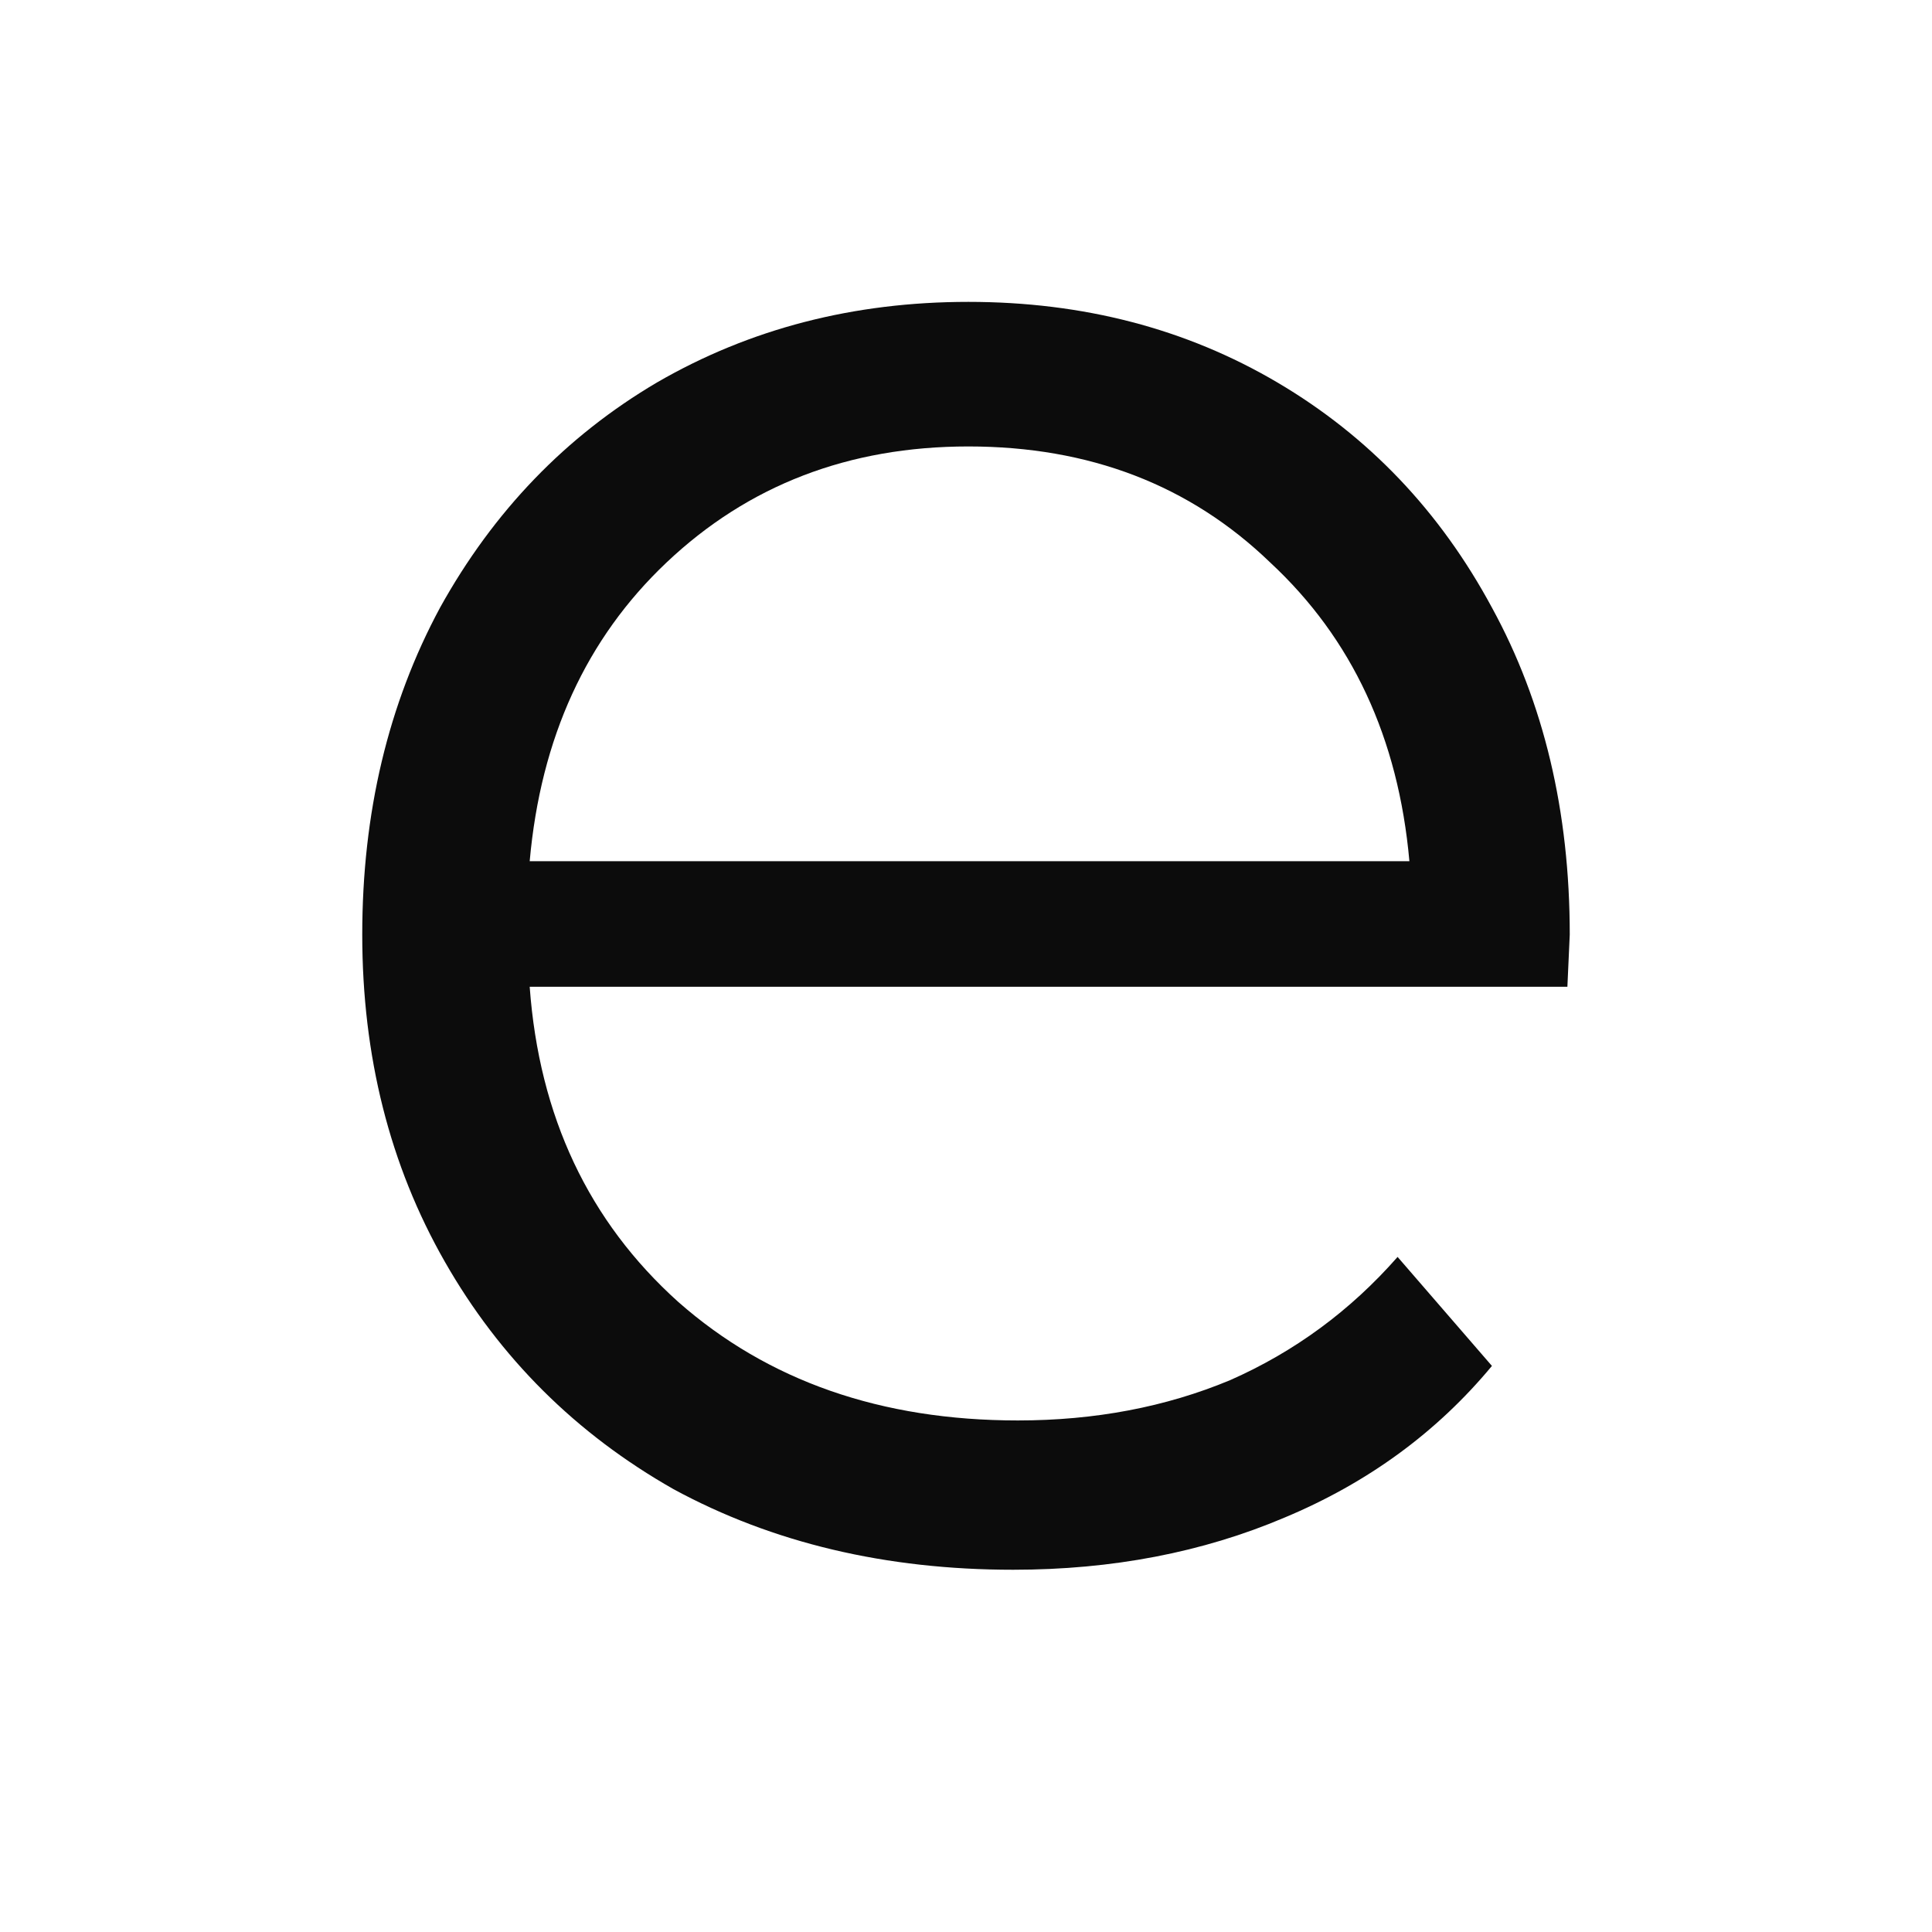
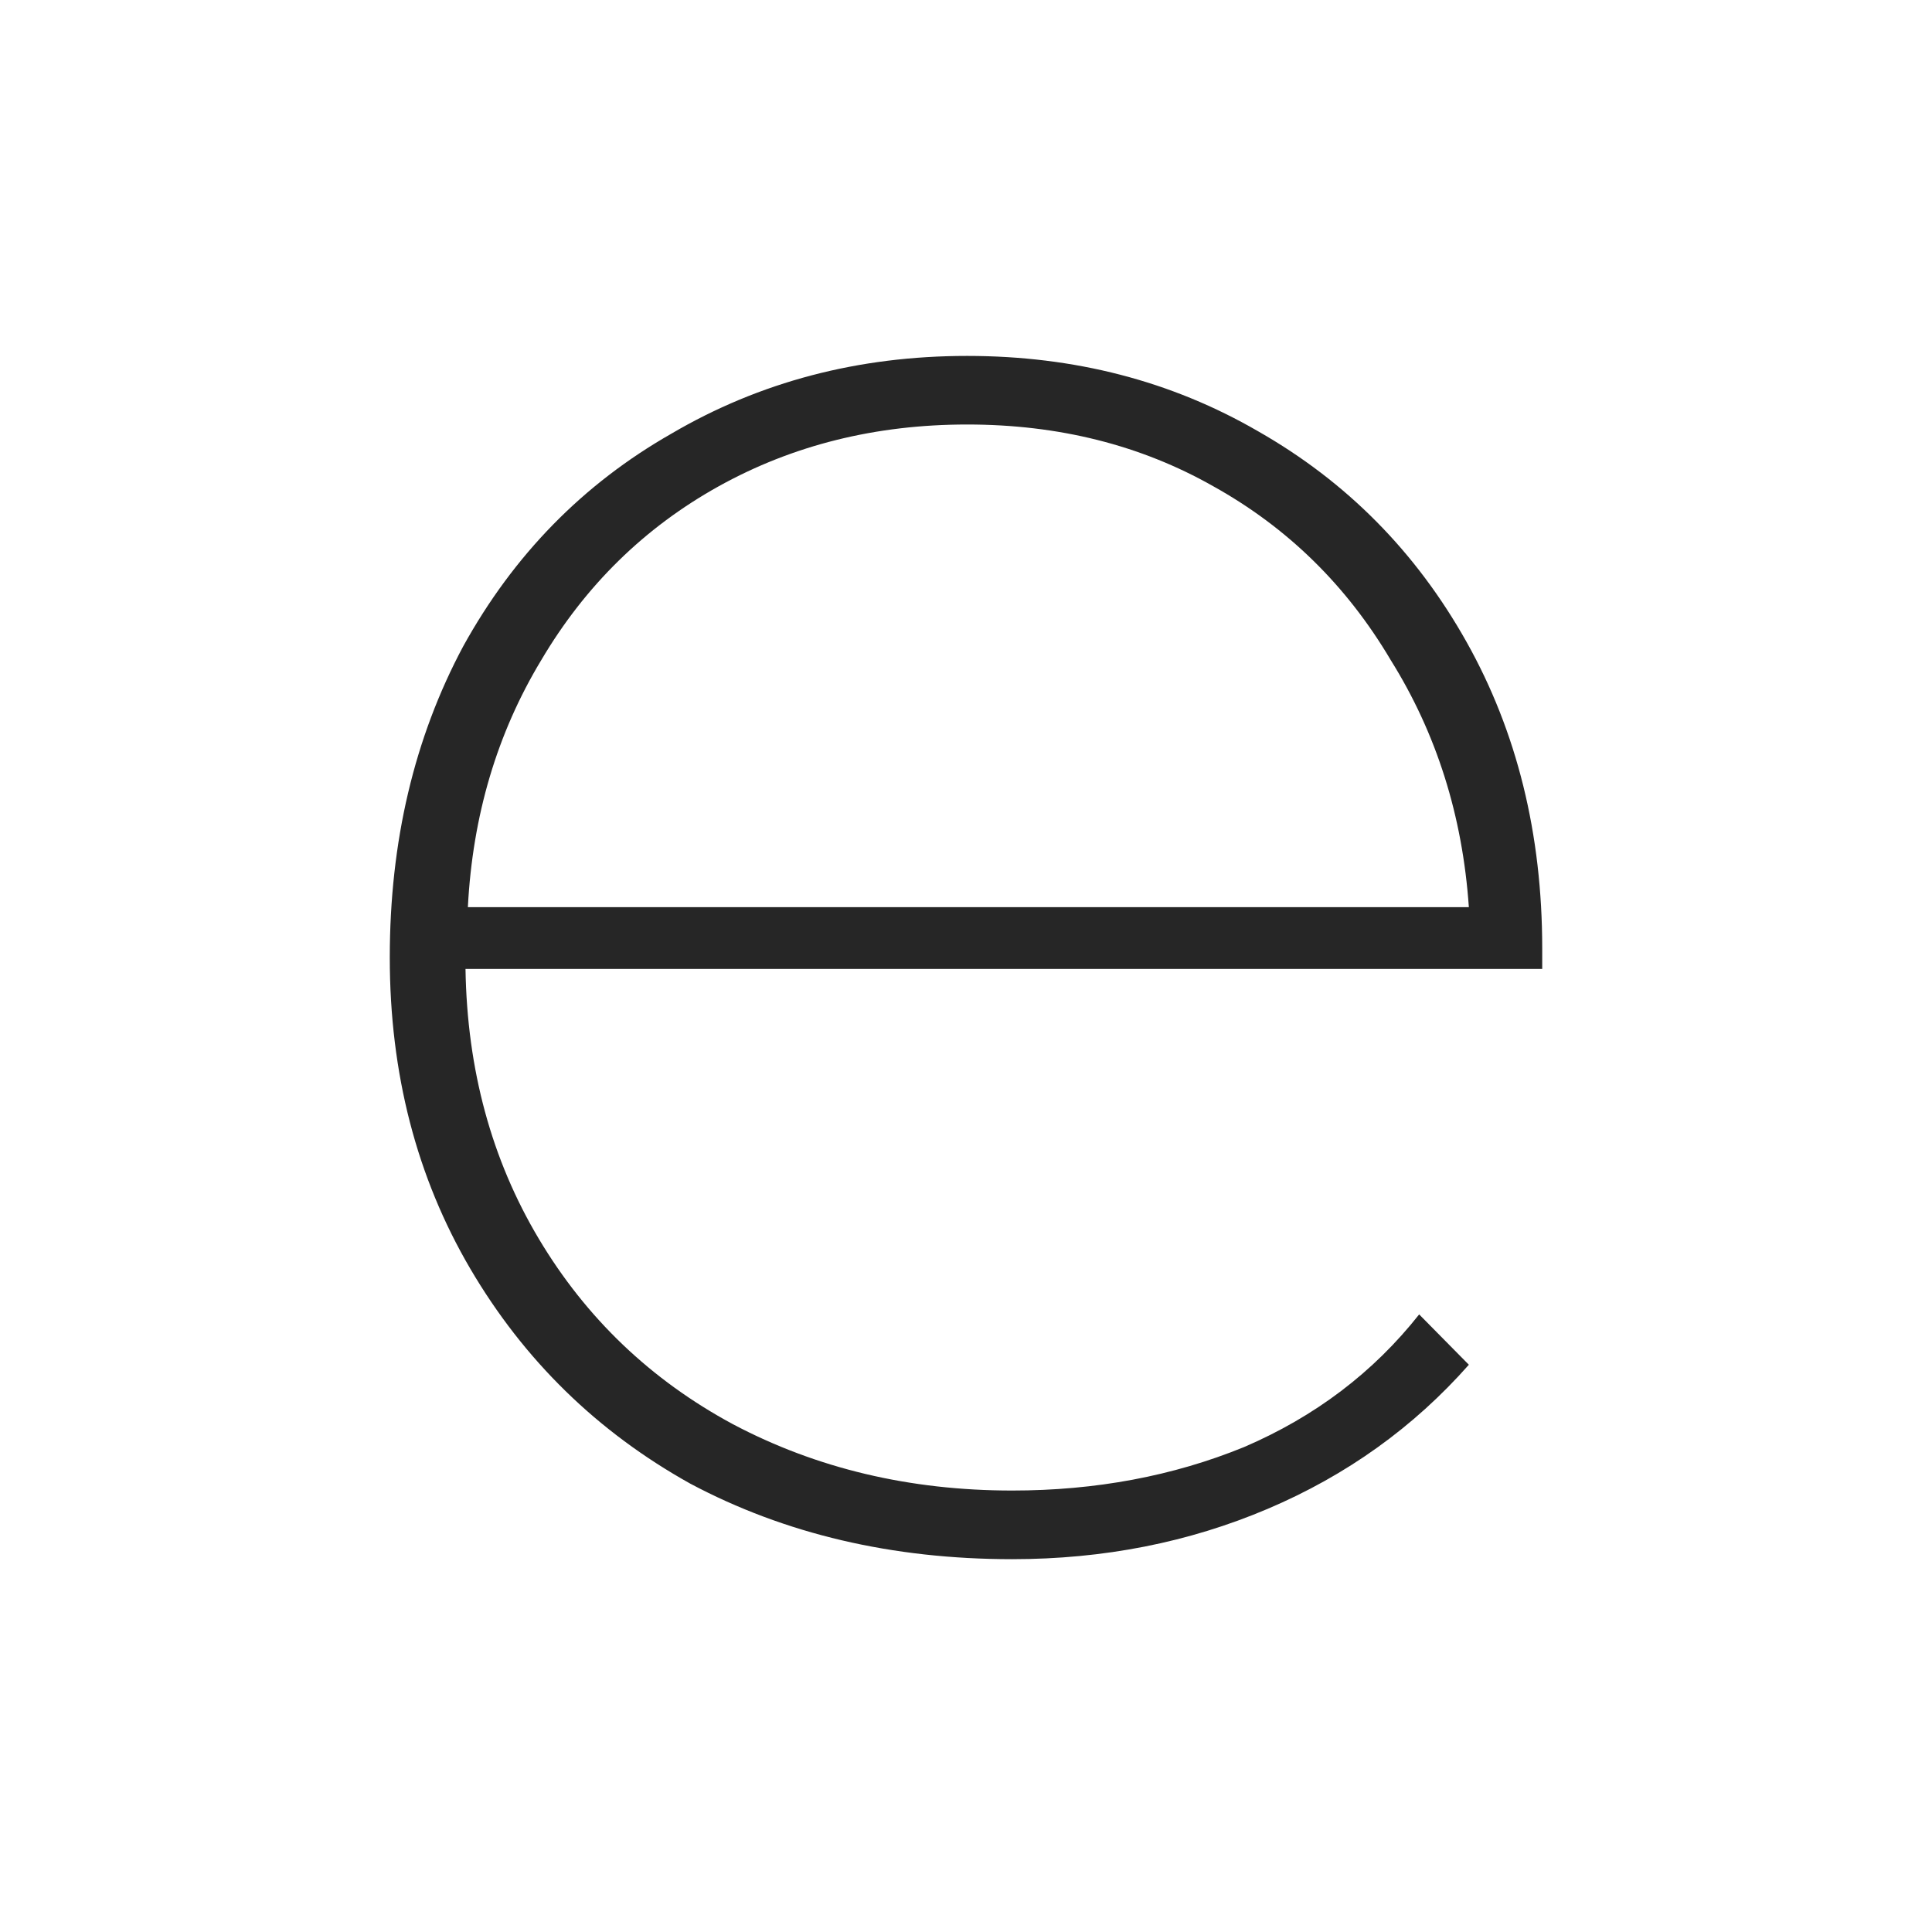
<svg xmlns="http://www.w3.org/2000/svg" width="36" height="36" viewBox="0 0 36 36" fill="none">
-   <path d="M29.206 18.387H9.87C10.046 20.801 10.969 22.759 12.639 24.26C14.309 25.732 16.418 26.468 18.967 26.468C20.402 26.468 21.721 26.218 22.922 25.717C24.123 25.187 25.163 24.422 26.042 23.421L27.8 25.452C26.774 26.689 25.485 27.631 23.933 28.279C22.409 28.926 20.725 29.25 18.879 29.25C16.506 29.25 14.396 28.75 12.551 27.749C10.734 26.718 9.313 25.305 8.288 23.509C7.263 21.714 6.75 19.682 6.75 17.415C6.75 15.149 7.233 13.117 8.2 11.322C9.196 9.526 10.544 8.127 12.243 7.126C13.972 6.125 15.905 5.625 18.044 5.625C20.183 5.625 22.102 6.125 23.801 7.126C25.5 8.127 26.833 9.526 27.8 11.322C28.767 13.088 29.25 15.119 29.25 17.415L29.206 18.387ZM18.044 8.319C15.817 8.319 13.942 9.04 12.419 10.482C10.925 11.896 10.075 13.75 9.87 16.047H26.262C26.057 13.75 25.192 11.896 23.669 10.482C22.175 9.04 20.3 8.319 18.044 8.319Z" fill="#0C0C0C" />
+   <path d="M28.737 18.055H8.674C8.704 19.931 9.159 21.607 10.041 23.085C10.923 24.563 12.128 25.714 13.657 26.538C15.215 27.362 16.949 27.774 18.86 27.774C20.418 27.774 21.858 27.504 23.181 26.964C24.504 26.396 25.591 25.572 26.444 24.492L27.37 25.43C26.341 26.595 25.092 27.49 23.622 28.115C22.152 28.74 20.565 29.053 18.86 29.053C16.626 29.053 14.627 28.584 12.863 27.646C11.129 26.68 9.762 25.344 8.762 23.639C7.763 21.934 7.263 20.002 7.263 17.842C7.263 15.682 7.719 13.75 8.63 12.045C9.571 10.34 10.864 9.019 12.51 8.081C14.156 7.115 15.994 6.632 18.022 6.632C20.021 6.632 21.829 7.1 23.446 8.038C25.092 8.976 26.385 10.283 27.326 11.96C28.267 13.636 28.737 15.54 28.737 17.672V18.055ZM18.022 7.91C16.317 7.91 14.774 8.294 13.392 9.061C12.011 9.829 10.908 10.908 10.085 12.301C9.262 13.665 8.806 15.199 8.718 16.904H27.37C27.252 15.199 26.767 13.665 25.915 12.301C25.092 10.908 23.989 9.829 22.608 9.061C21.256 8.294 19.727 7.91 18.022 7.91Z" fill="#262626" />
</svg>
